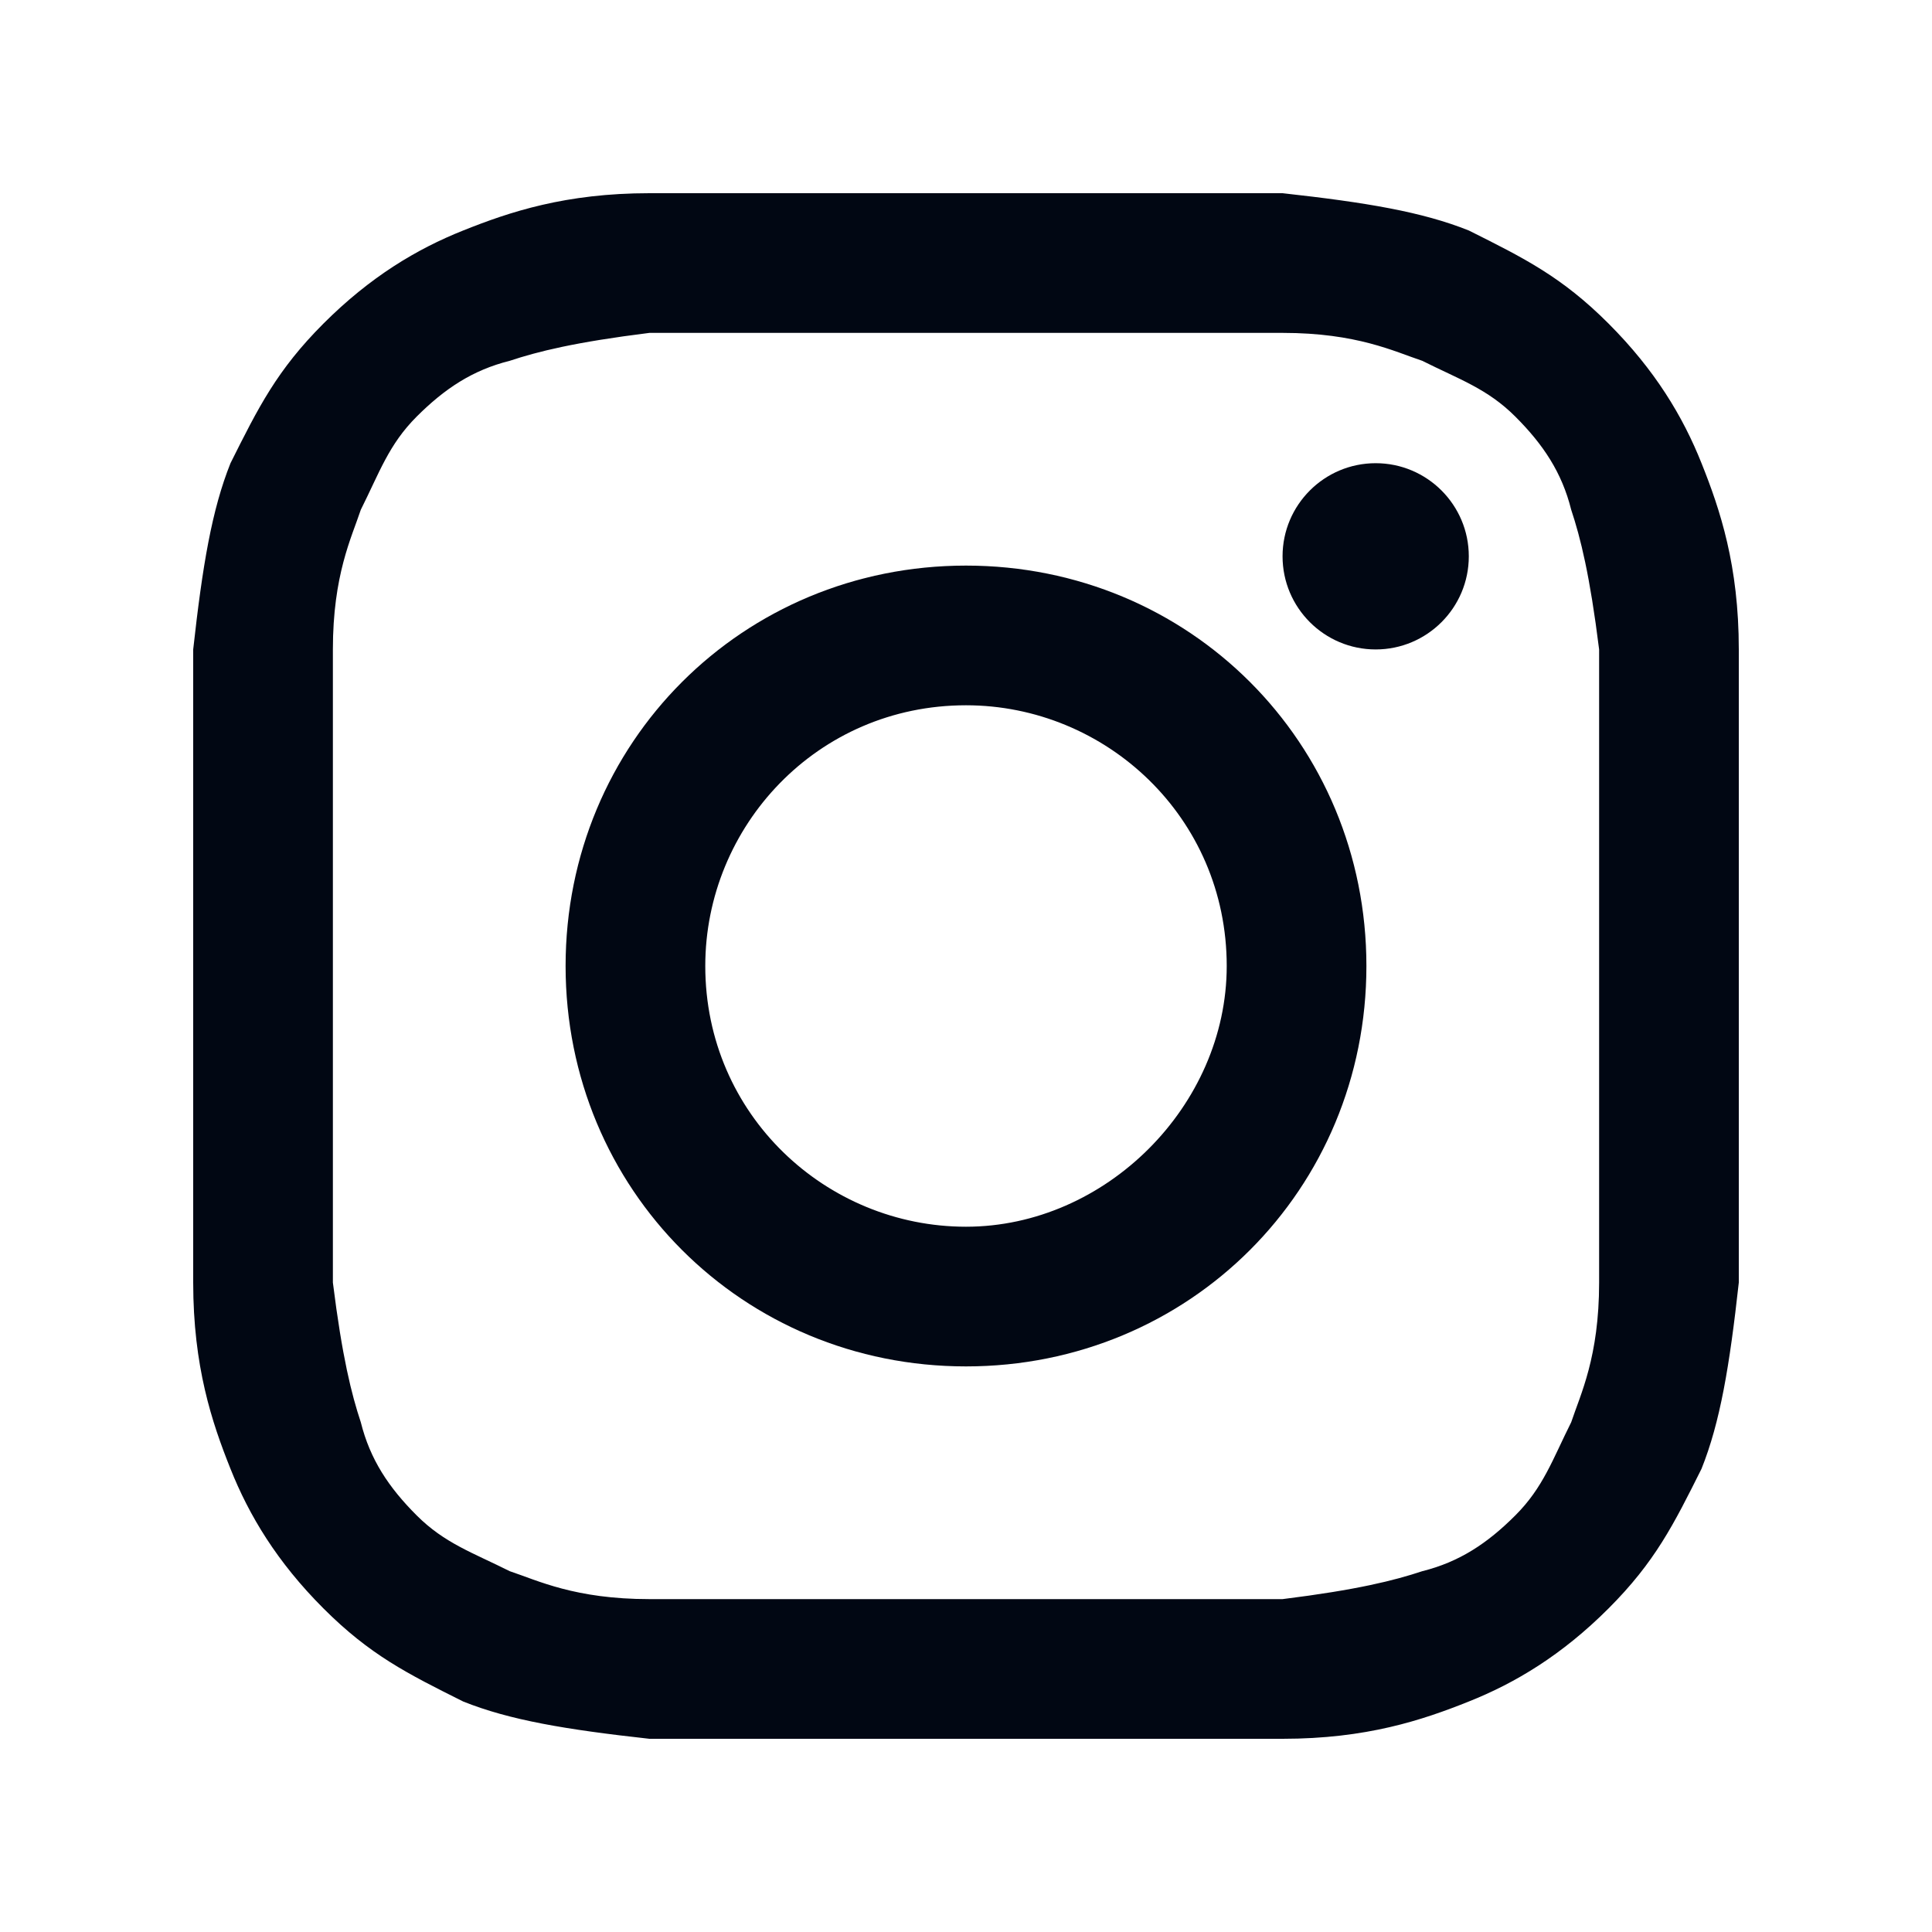
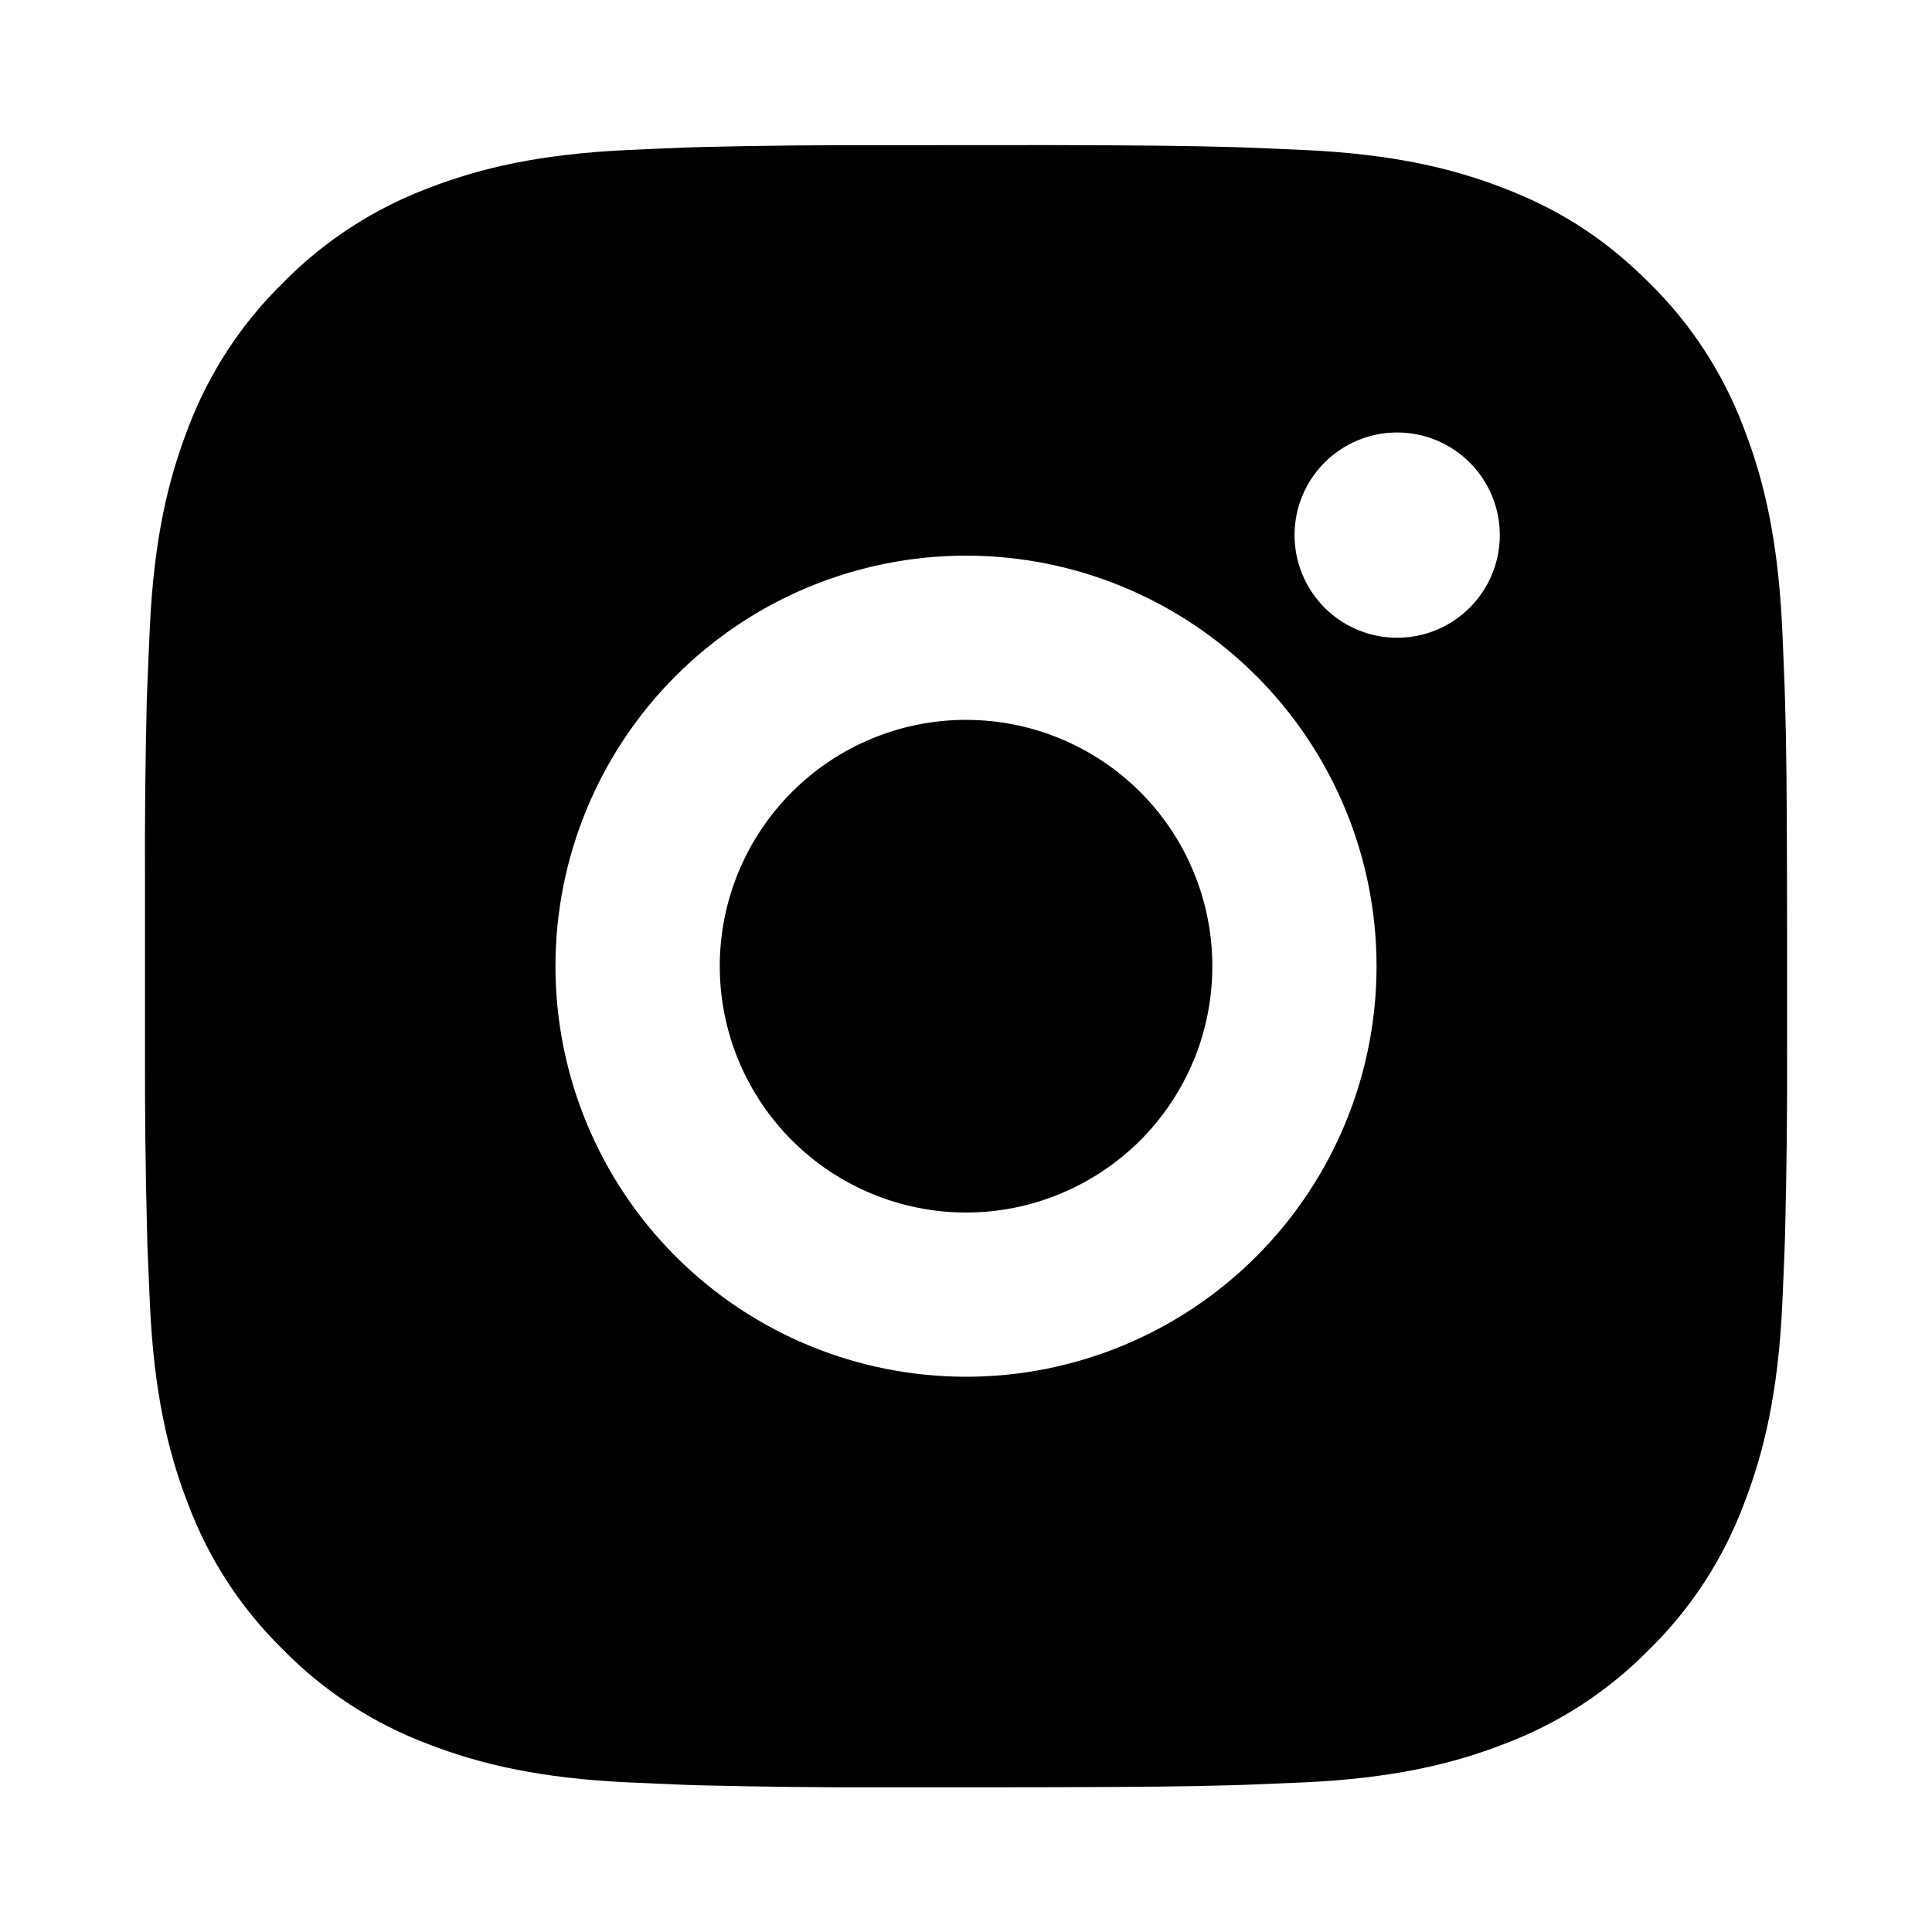
- <svg xmlns="http://www.w3.org/2000/svg" width="20" height="20" viewBox="0 0 20 20" fill="none" color="#010713">
-   <path d="M10 3.446C12.12 3.446 12.41 3.446 13.277 3.446C14.048 3.446 14.434 3.639 14.723 3.735C15.108 3.928 15.398 4.024 15.687 4.313C15.976 4.602 16.169 4.892 16.265 5.277C16.361 5.566 16.458 5.952 16.554 6.723C16.554 7.59 16.554 7.783 16.554 10C16.554 12.217 16.554 12.41 16.554 13.277C16.554 14.048 16.361 14.434 16.265 14.723C16.072 15.108 15.976 15.398 15.687 15.687C15.398 15.976 15.108 16.169 14.723 16.265C14.434 16.361 14.048 16.458 13.277 16.554C12.41 16.554 12.217 16.554 10 16.554C7.783 16.554 7.59 16.554 6.723 16.554C5.952 16.554 5.566 16.361 5.277 16.265C4.892 16.072 4.602 15.976 4.313 15.687C4.024 15.398 3.831 15.108 3.735 14.723C3.639 14.434 3.542 14.048 3.446 13.277C3.446 12.41 3.446 12.217 3.446 10C3.446 7.783 3.446 7.59 3.446 6.723C3.446 5.952 3.639 5.566 3.735 5.277C3.928 4.892 4.024 4.602 4.313 4.313C4.602 4.024 4.892 3.831 5.277 3.735C5.566 3.639 5.952 3.542 6.723 3.446C7.59 3.446 7.88 3.446 10 3.446ZM10 2C7.783 2 7.59 2 6.723 2C5.855 2 5.277 2.193 4.795 2.386C4.313 2.578 3.831 2.867 3.349 3.349C2.867 3.831 2.675 4.217 2.386 4.795C2.193 5.277 2.096 5.855 2 6.723C2 7.59 2 7.88 2 10C2 12.217 2 12.41 2 13.277C2 14.145 2.193 14.723 2.386 15.205C2.578 15.687 2.867 16.169 3.349 16.651C3.831 17.133 4.217 17.325 4.795 17.614C5.277 17.807 5.855 17.904 6.723 18C7.59 18 7.88 18 10 18C12.12 18 12.41 18 13.277 18C14.145 18 14.723 17.807 15.205 17.614C15.687 17.422 16.169 17.133 16.651 16.651C17.133 16.169 17.325 15.783 17.614 15.205C17.807 14.723 17.904 14.145 18 13.277C18 12.41 18 12.12 18 10C18 7.88 18 7.59 18 6.723C18 5.855 17.807 5.277 17.614 4.795C17.422 4.313 17.133 3.831 16.651 3.349C16.169 2.867 15.783 2.675 15.205 2.386C14.723 2.193 14.145 2.096 13.277 2C12.41 2 12.217 2 10 2Z" fill="currentColor" />
-   <path d="M10 5.855C7.687 5.855 5.855 7.687 5.855 10C5.855 12.313 7.687 14.145 10 14.145C12.313 14.145 14.145 12.313 14.145 10C14.145 7.687 12.313 5.855 10 5.855ZM10 12.699C8.554 12.699 7.301 11.542 7.301 10C7.301 8.554 8.458 7.301 10 7.301C11.446 7.301 12.699 8.458 12.699 10C12.699 11.446 11.446 12.699 10 12.699Z" fill="currentColor" />
-   <path d="M14.241 6.723C14.773 6.723 15.205 6.291 15.205 5.759C15.205 5.227 14.773 4.795 14.241 4.795C13.709 4.795 13.277 5.227 13.277 5.759C13.277 6.291 13.709 6.723 14.241 6.723Z" fill="currentColor" />
+ <svg xmlns="http://www.w3.org/2000/svg" width="20" height="20" viewBox="0 0 20 20" fill="none">
+   <path d="M10.874 1.502C11.83 1.504 12.315 1.51 12.735 1.522L12.899 1.527C13.09 1.534 13.278 1.543 13.505 1.553C14.409 1.595 15.026 1.738 15.567 1.948C16.128 2.164 16.601 2.456 17.073 2.928C17.506 3.353 17.84 3.867 18.053 4.434C18.263 4.976 18.406 5.593 18.449 6.498C18.459 6.724 18.467 6.912 18.474 7.103L18.479 7.268C18.492 7.686 18.497 8.172 18.499 9.128L18.5 9.762V10.876C18.502 11.495 18.495 12.116 18.48 12.735L18.475 12.9C18.468 13.091 18.46 13.279 18.45 13.505C18.407 14.411 18.263 15.027 18.053 15.569C17.84 16.137 17.506 16.651 17.073 17.075C16.649 17.508 16.135 17.842 15.567 18.055C15.026 18.265 14.409 18.408 13.505 18.451L12.899 18.476L12.735 18.481C12.315 18.493 11.83 18.499 10.874 18.501L10.24 18.502H9.127C8.507 18.504 7.887 18.497 7.267 18.482L7.102 18.477C6.9 18.469 6.698 18.46 6.497 18.451C5.592 18.408 4.975 18.265 4.433 18.055C3.866 17.842 3.352 17.508 2.928 17.075C2.495 16.651 2.16 16.137 1.947 15.569C1.737 15.028 1.594 14.411 1.552 13.505L1.526 12.9L1.522 12.735C1.506 12.116 1.499 11.495 1.501 10.876V9.128C1.498 8.508 1.504 7.888 1.519 7.268L1.525 7.103C1.532 6.912 1.541 6.724 1.551 6.498C1.593 5.593 1.736 4.977 1.946 4.434C2.16 3.867 2.495 3.353 2.929 2.928C3.353 2.496 3.866 2.162 4.433 1.948C4.975 1.738 5.591 1.595 6.497 1.553C6.723 1.543 6.911 1.534 7.102 1.527L7.267 1.522C7.886 1.507 8.506 1.501 9.126 1.503L10.874 1.502ZM10 5.752C8.873 5.752 7.792 6.2 6.995 6.997C6.198 7.794 5.75 8.875 5.75 10.002C5.75 11.129 6.198 12.21 6.995 13.007C7.792 13.804 8.873 14.252 10 14.252C11.127 14.252 12.208 13.804 13.005 13.007C13.802 12.21 14.25 11.129 14.25 10.002C14.25 8.875 13.802 7.794 13.005 6.997C12.208 6.2 11.127 5.752 10 5.752ZM10 7.452C10.335 7.452 10.667 7.518 10.976 7.646C11.285 7.774 11.566 7.962 11.803 8.198C12.04 8.435 12.228 8.716 12.356 9.026C12.484 9.335 12.55 9.666 12.55 10.001C12.55 10.336 12.485 10.668 12.357 10.977C12.228 11.287 12.041 11.568 11.804 11.805C11.567 12.041 11.286 12.229 10.977 12.357C10.667 12.486 10.336 12.552 10.001 12.552C9.325 12.552 8.676 12.283 8.198 11.805C7.72 11.327 7.451 10.678 7.451 10.002C7.451 9.325 7.72 8.677 8.198 8.199C8.676 7.72 9.325 7.452 10.001 7.452M14.463 4.477C14.181 4.477 13.911 4.589 13.712 4.788C13.513 4.987 13.401 5.258 13.401 5.539C13.401 5.821 13.513 6.091 13.712 6.291C13.911 6.49 14.181 6.602 14.463 6.602C14.745 6.602 15.015 6.49 15.214 6.291C15.414 6.091 15.526 5.821 15.526 5.539C15.526 5.258 15.414 4.987 15.214 4.788C15.015 4.589 14.745 4.477 14.463 4.477Z" fill="currentColor" />
</svg>
